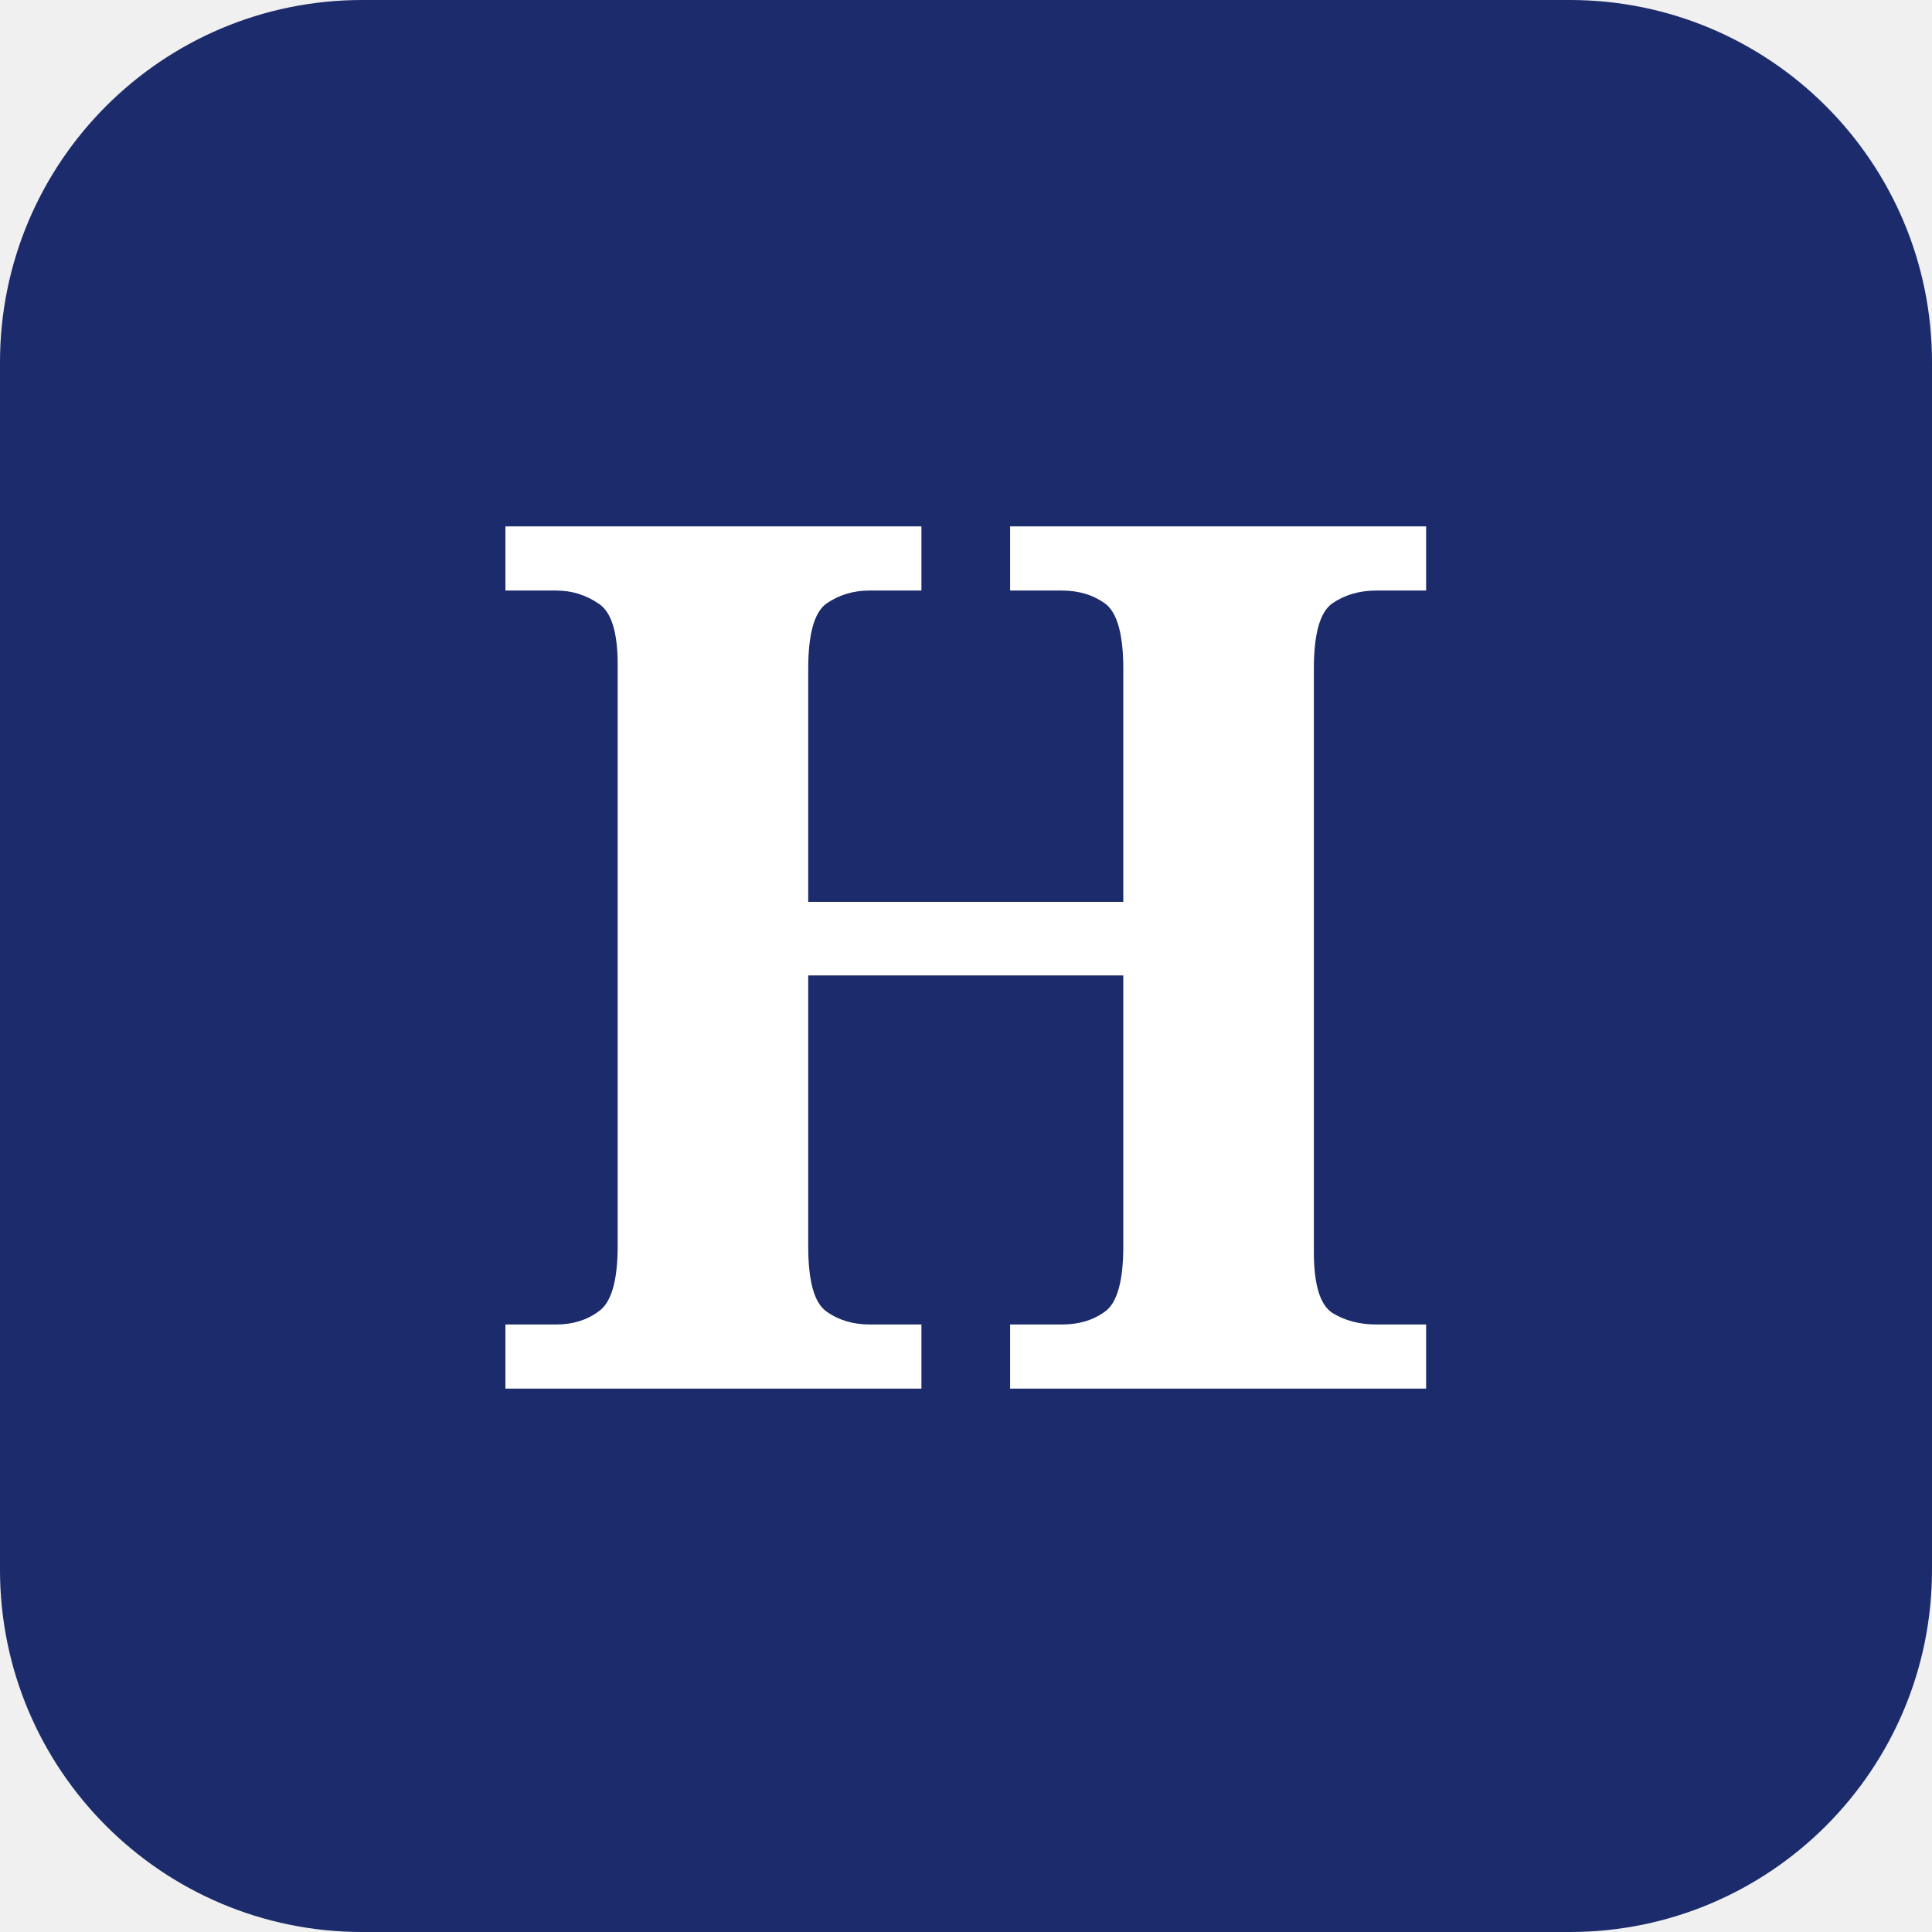
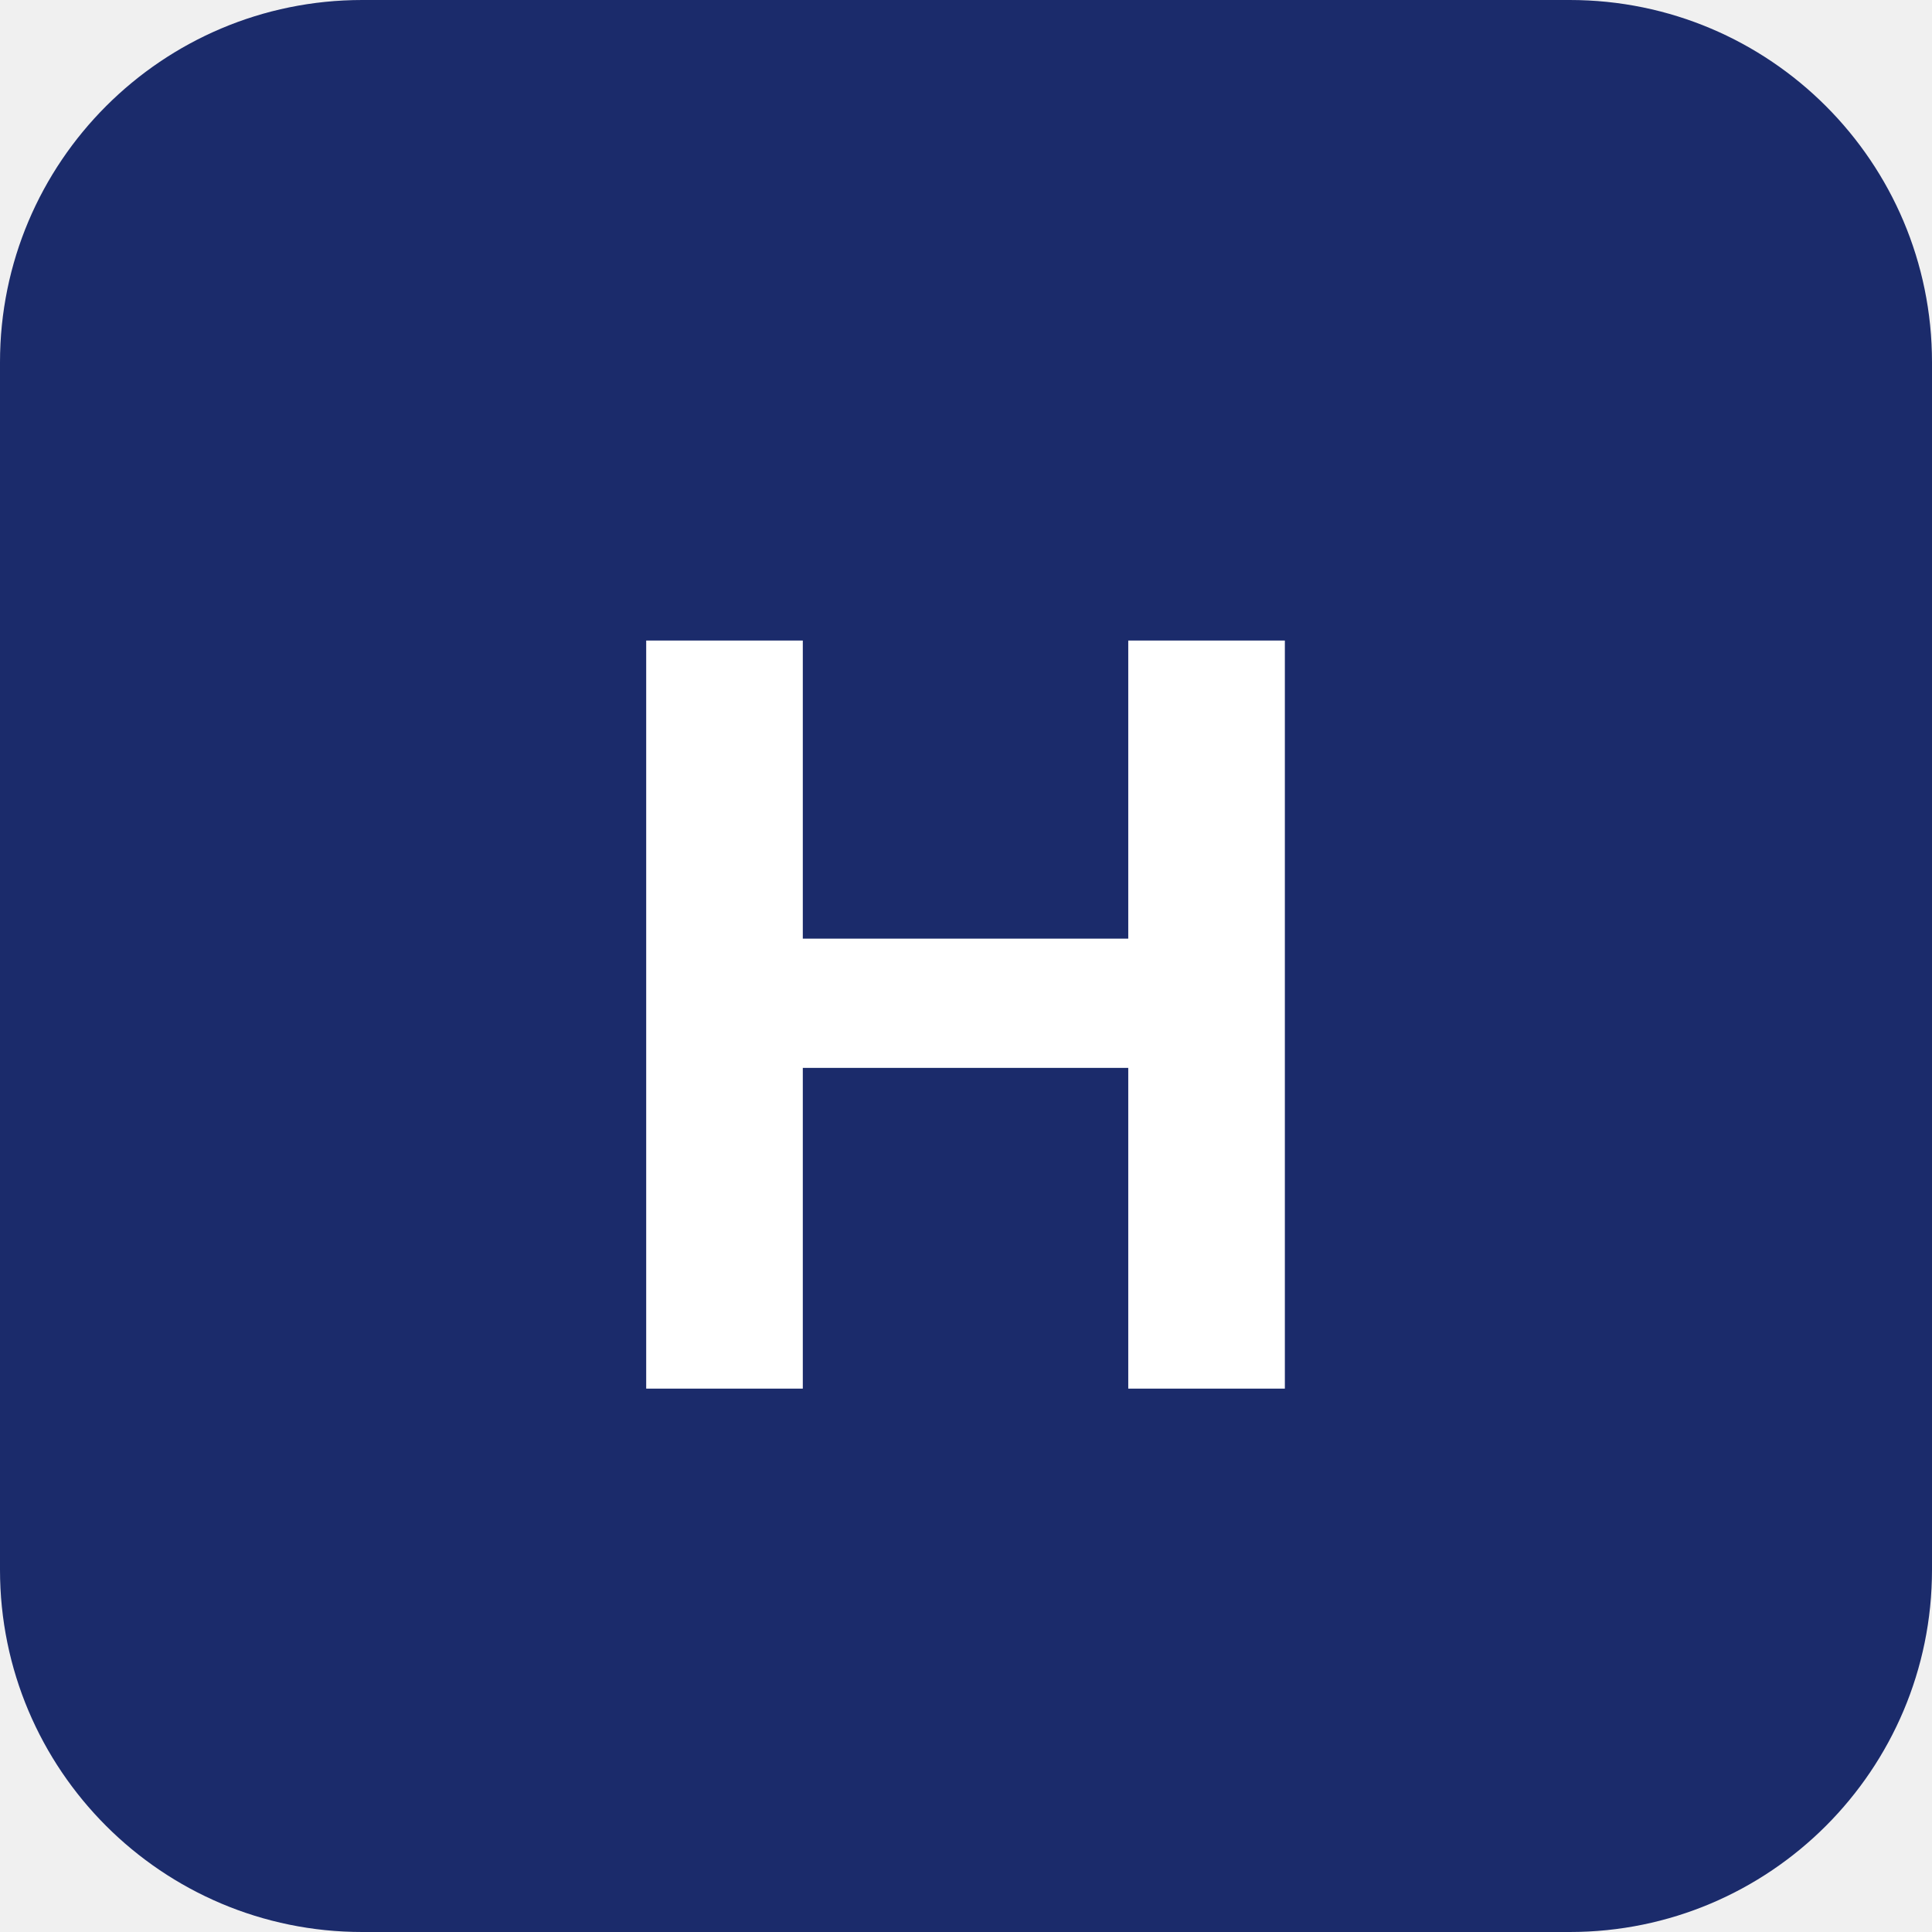
<svg xmlns="http://www.w3.org/2000/svg" viewBox="0 0 32 32">
  <rect width="32" height="32" rx="6" fill="#1B2B6B" />
-   <text x="16" y="23" font-family="Georgia, serif" font-size="20" font-weight="700" fill="white" text-anchor="middle">H</text>
+   <text x="16" y="23" font-family="Arial, sans-serif" font-size="18" font-weight="700" fill="white" text-anchor="middle">H</text>
</svg>
